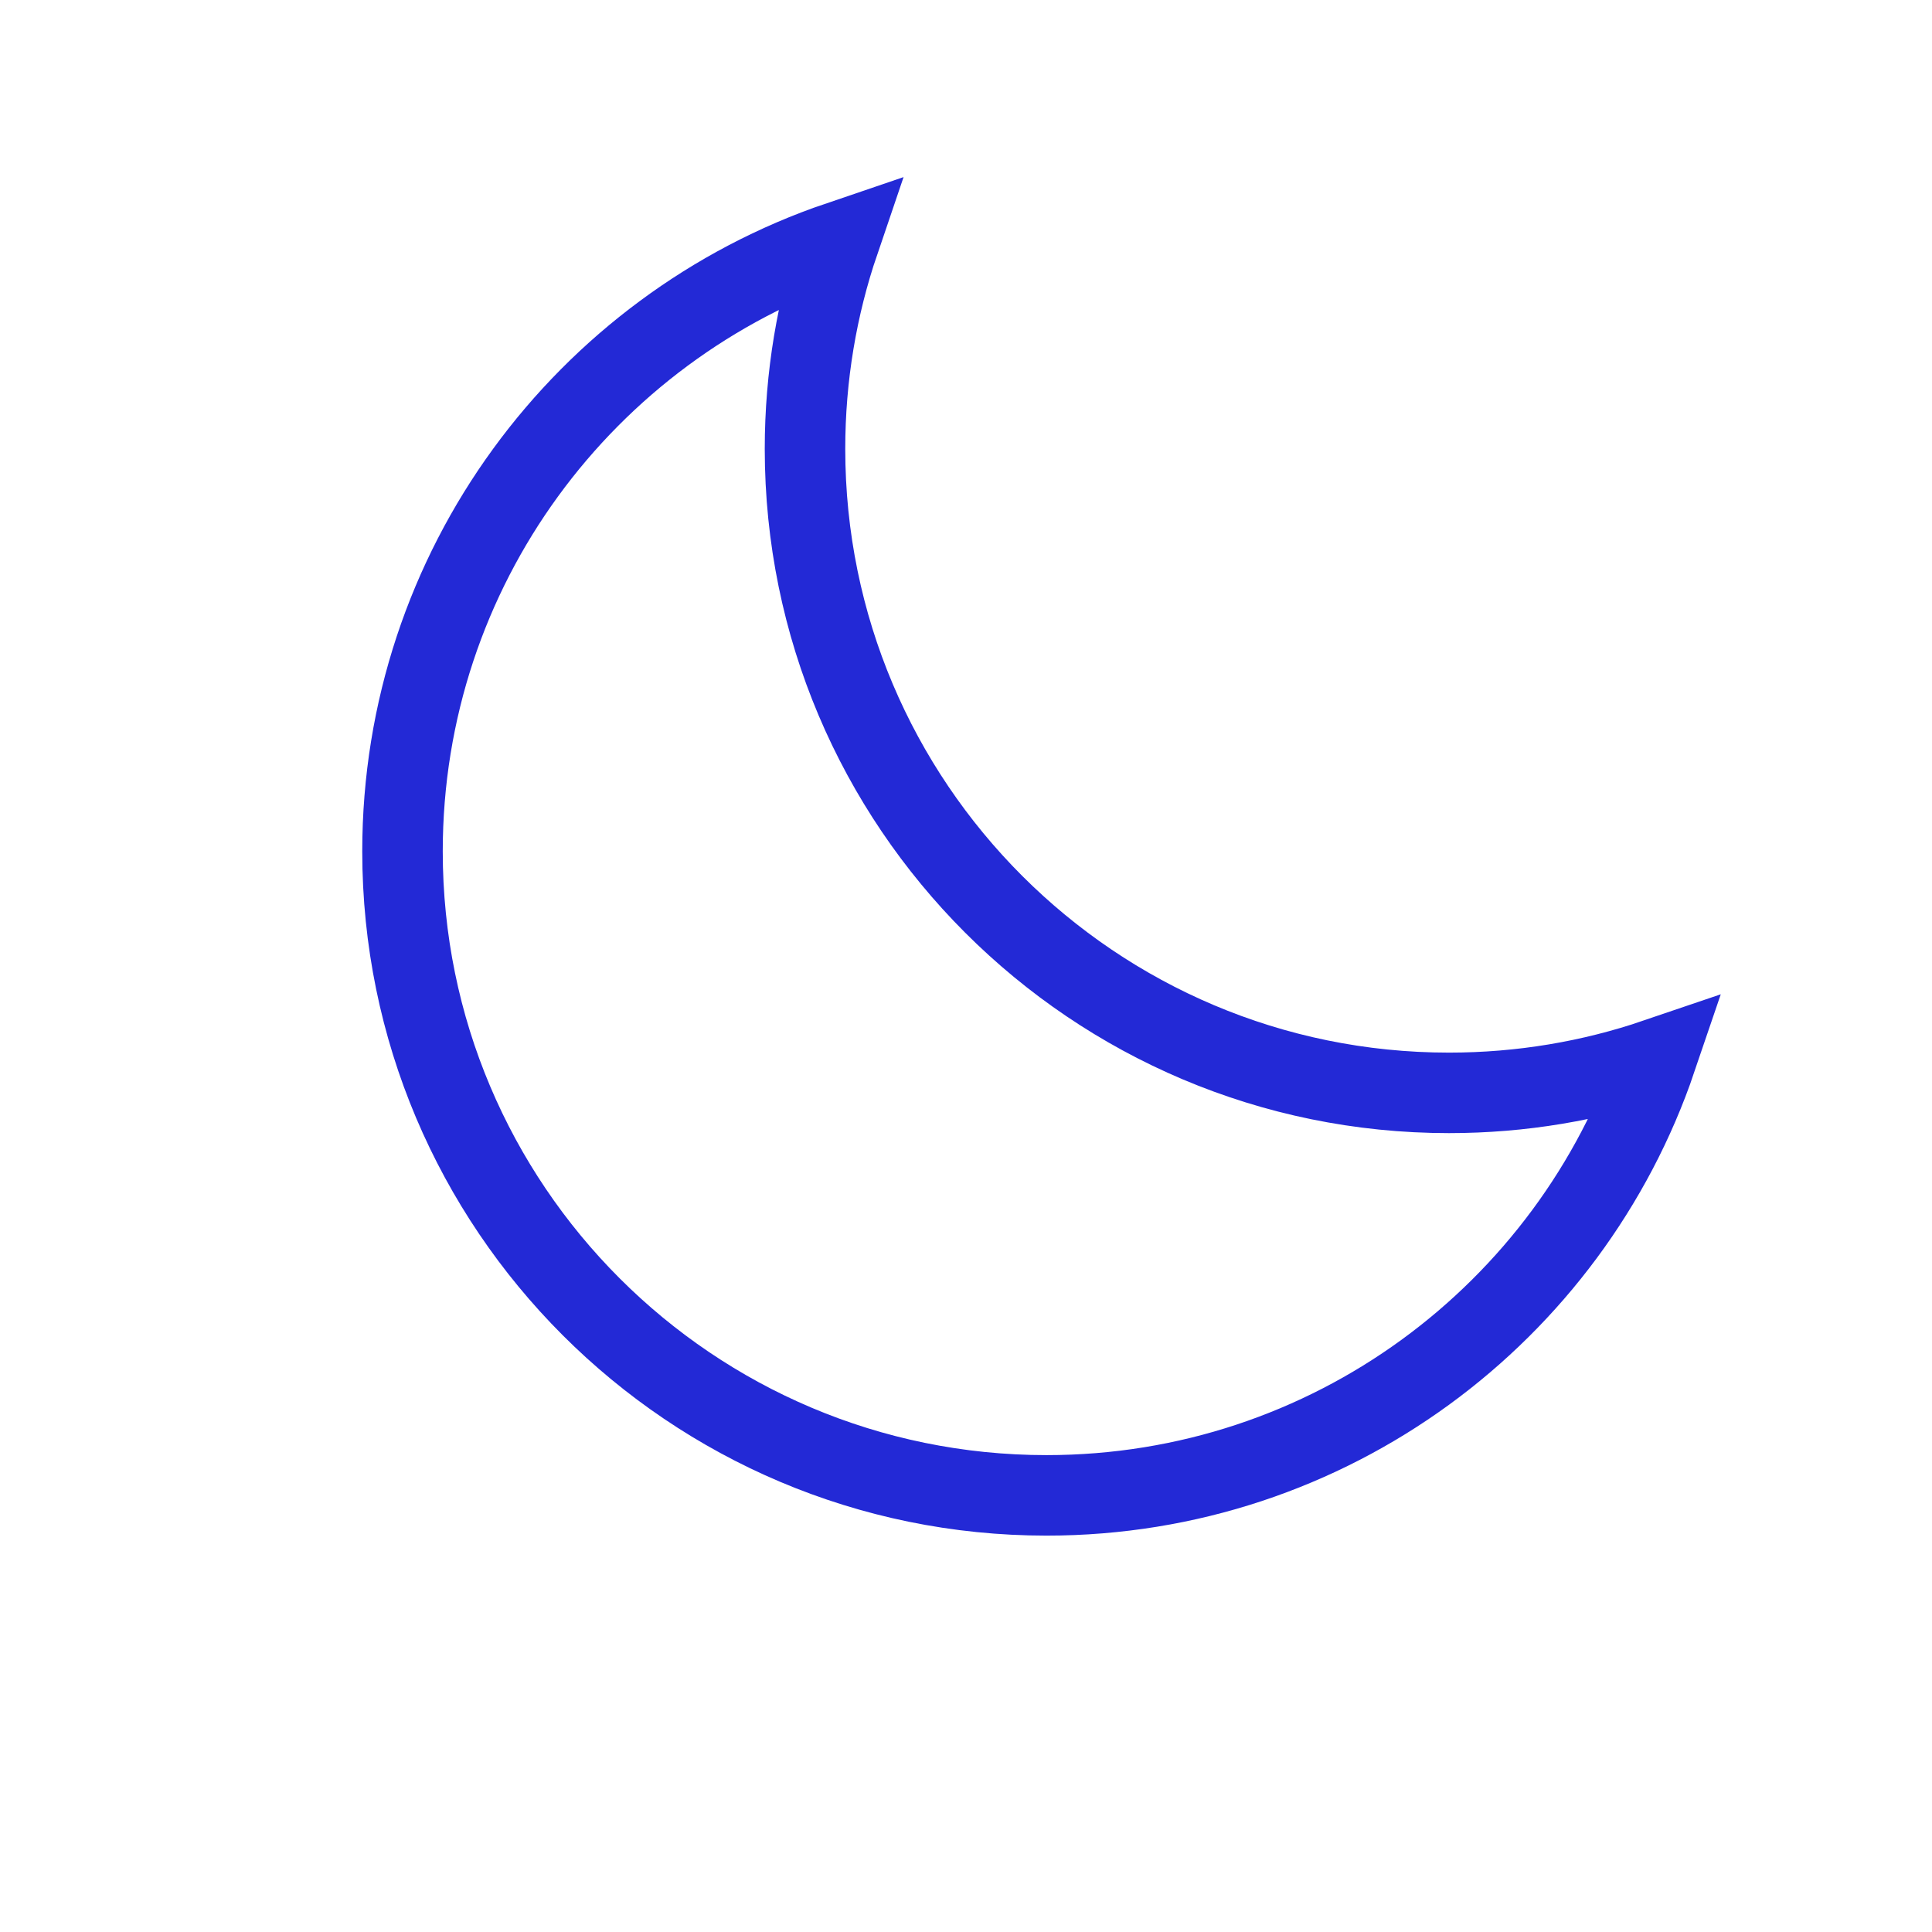
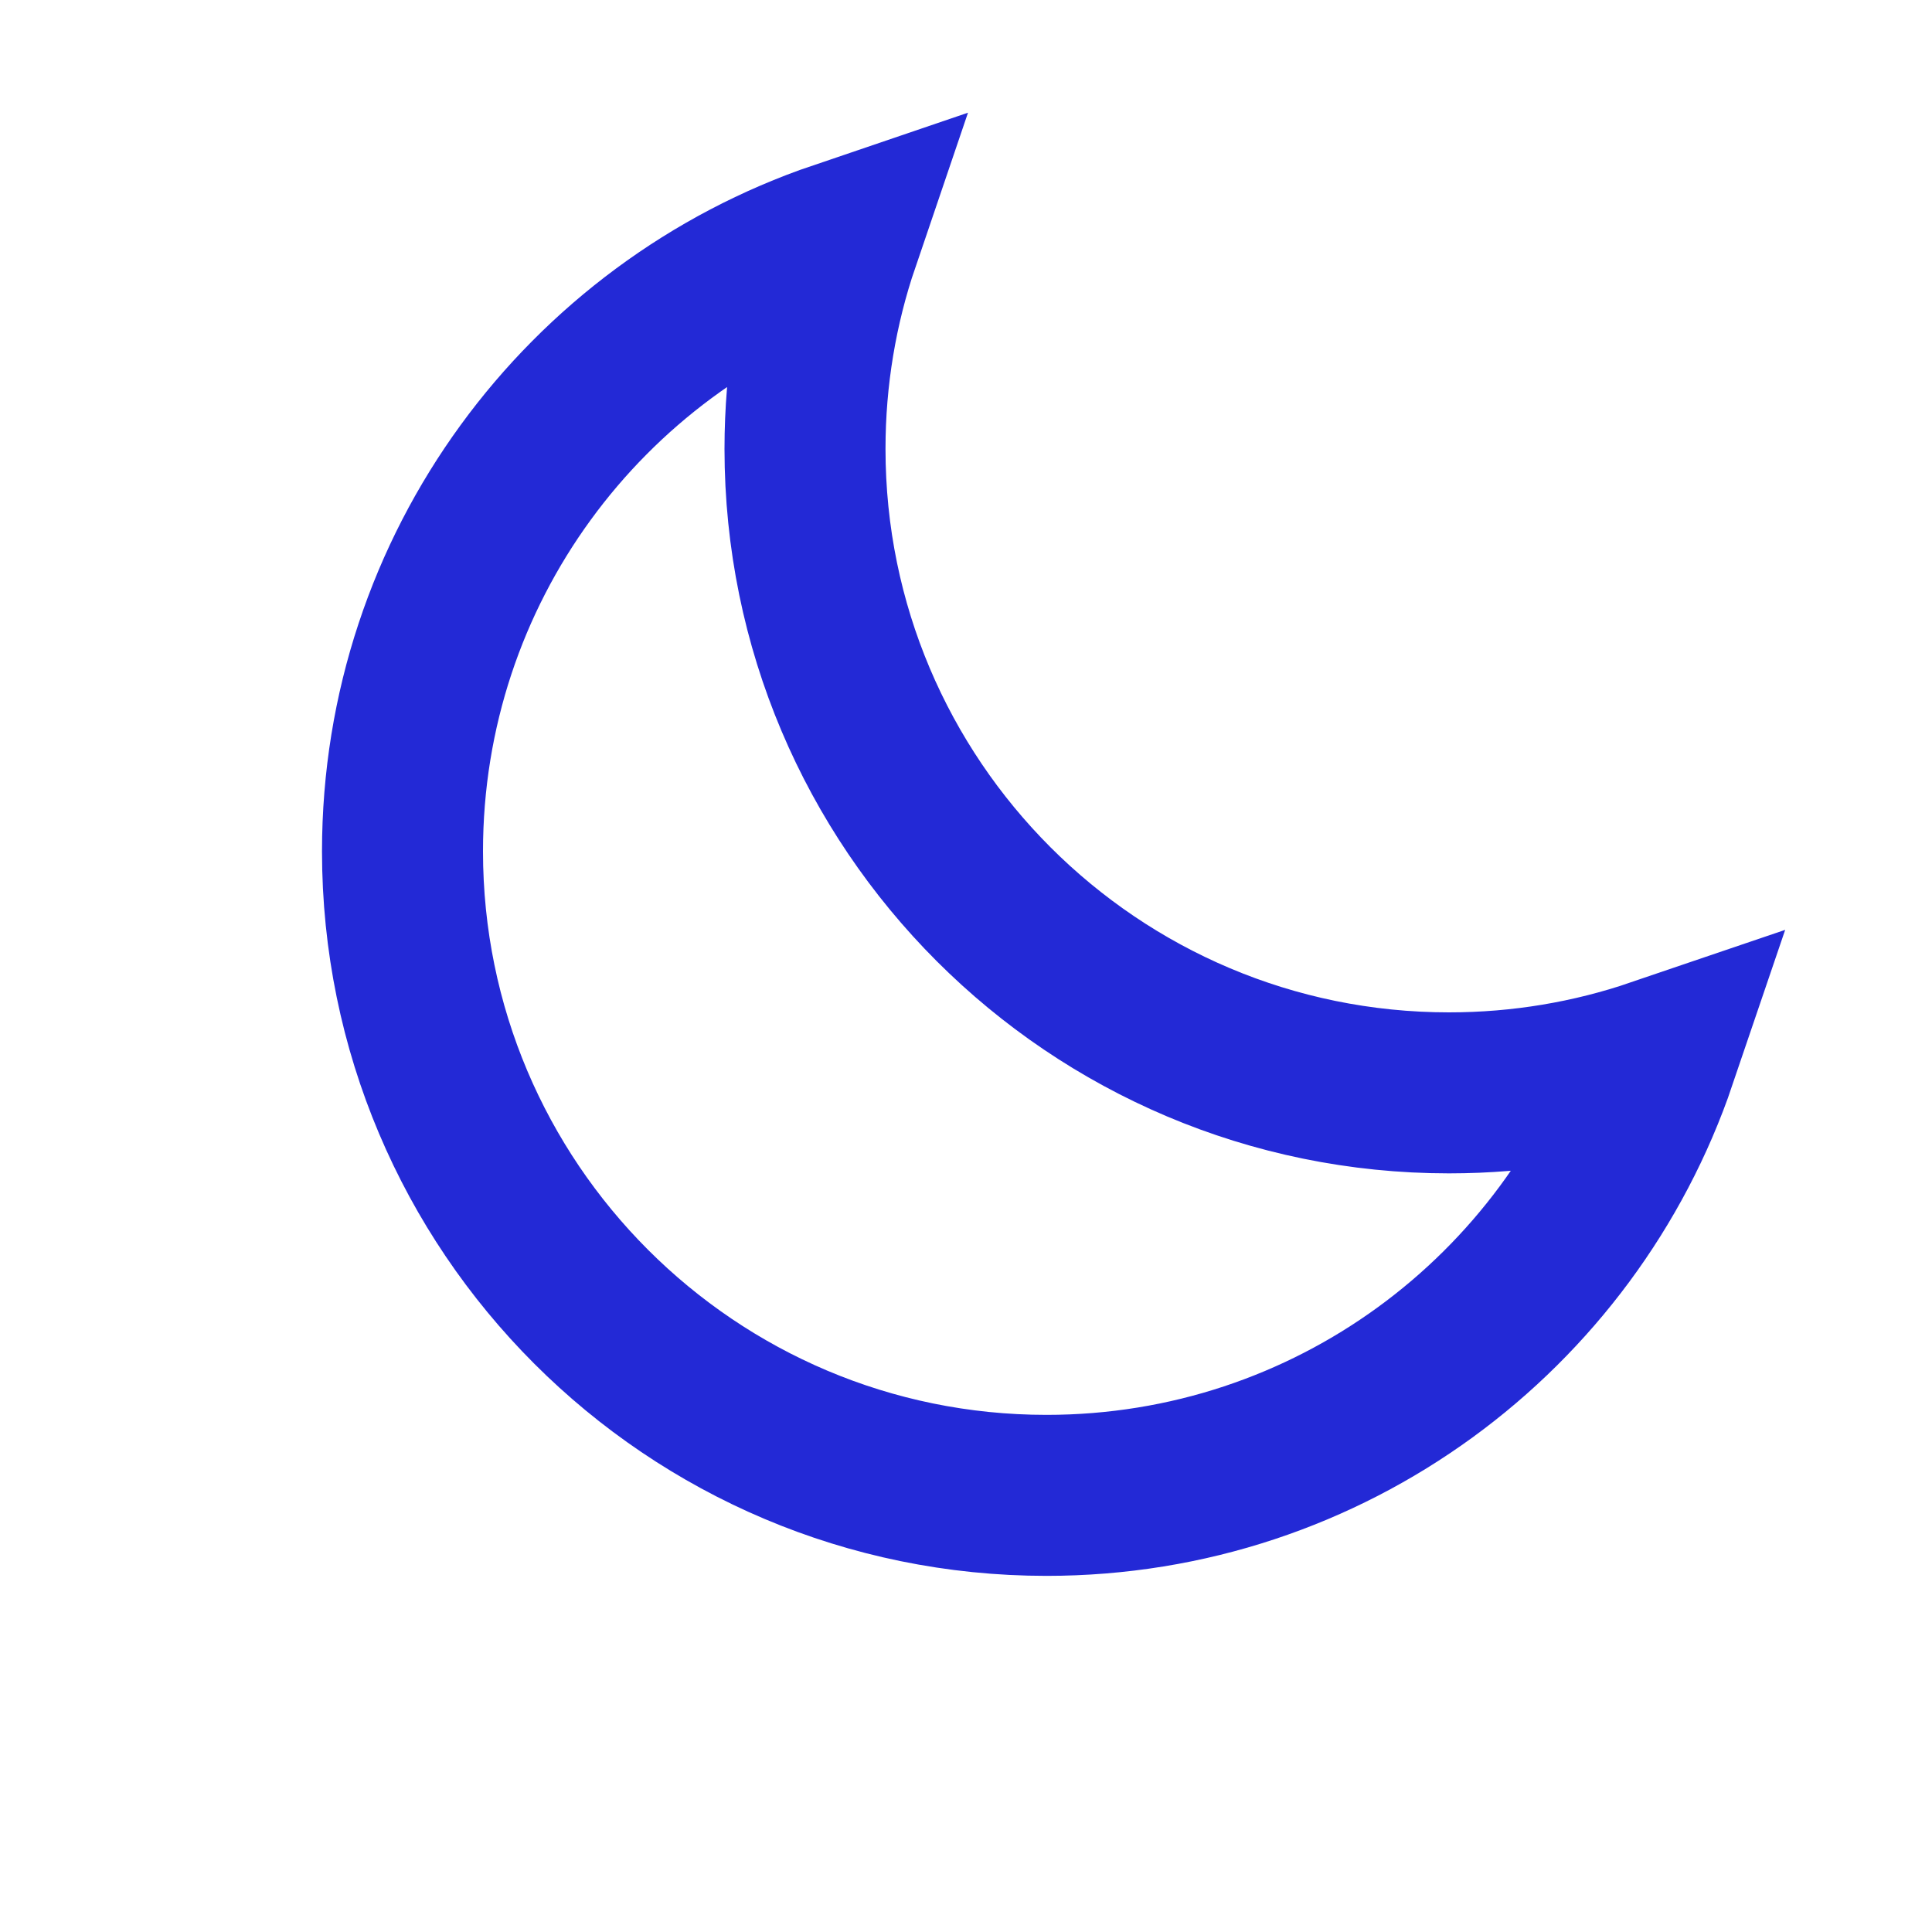
- <svg xmlns="http://www.w3.org/2000/svg" role="img" width="48px" height="48px" viewBox="0 0 24 24" aria-labelledby="moonIconTitle" stroke="#2329D6" stroke-width="1" stroke-linecap="square" stroke-linejoin="miter" fill="none" color="#2329D6">
+ <svg xmlns="http://www.w3.org/2000/svg" role="img" width="24px" height="24px" viewBox="0 0 24 24" aria-labelledby="moonIconTitle" stroke="#2329D6" stroke-width="2" stroke-linecap="square" stroke-linejoin="miter" fill="none" color="#2329D6">
  <path d="M10.424,3 C10.149,3.808 10,4.675 10,5.576 C10,9.994 13.582,13.576 18,13.576 C18.901,13.576 19.768,13.427 20.576,13.152 C19.504,16.307 16.517,18.576 13,18.576 C8.582,18.576 5,14.994 5,10.576 C5,7.059 7.269,4.072 10.424,3 Z" />
</svg>
